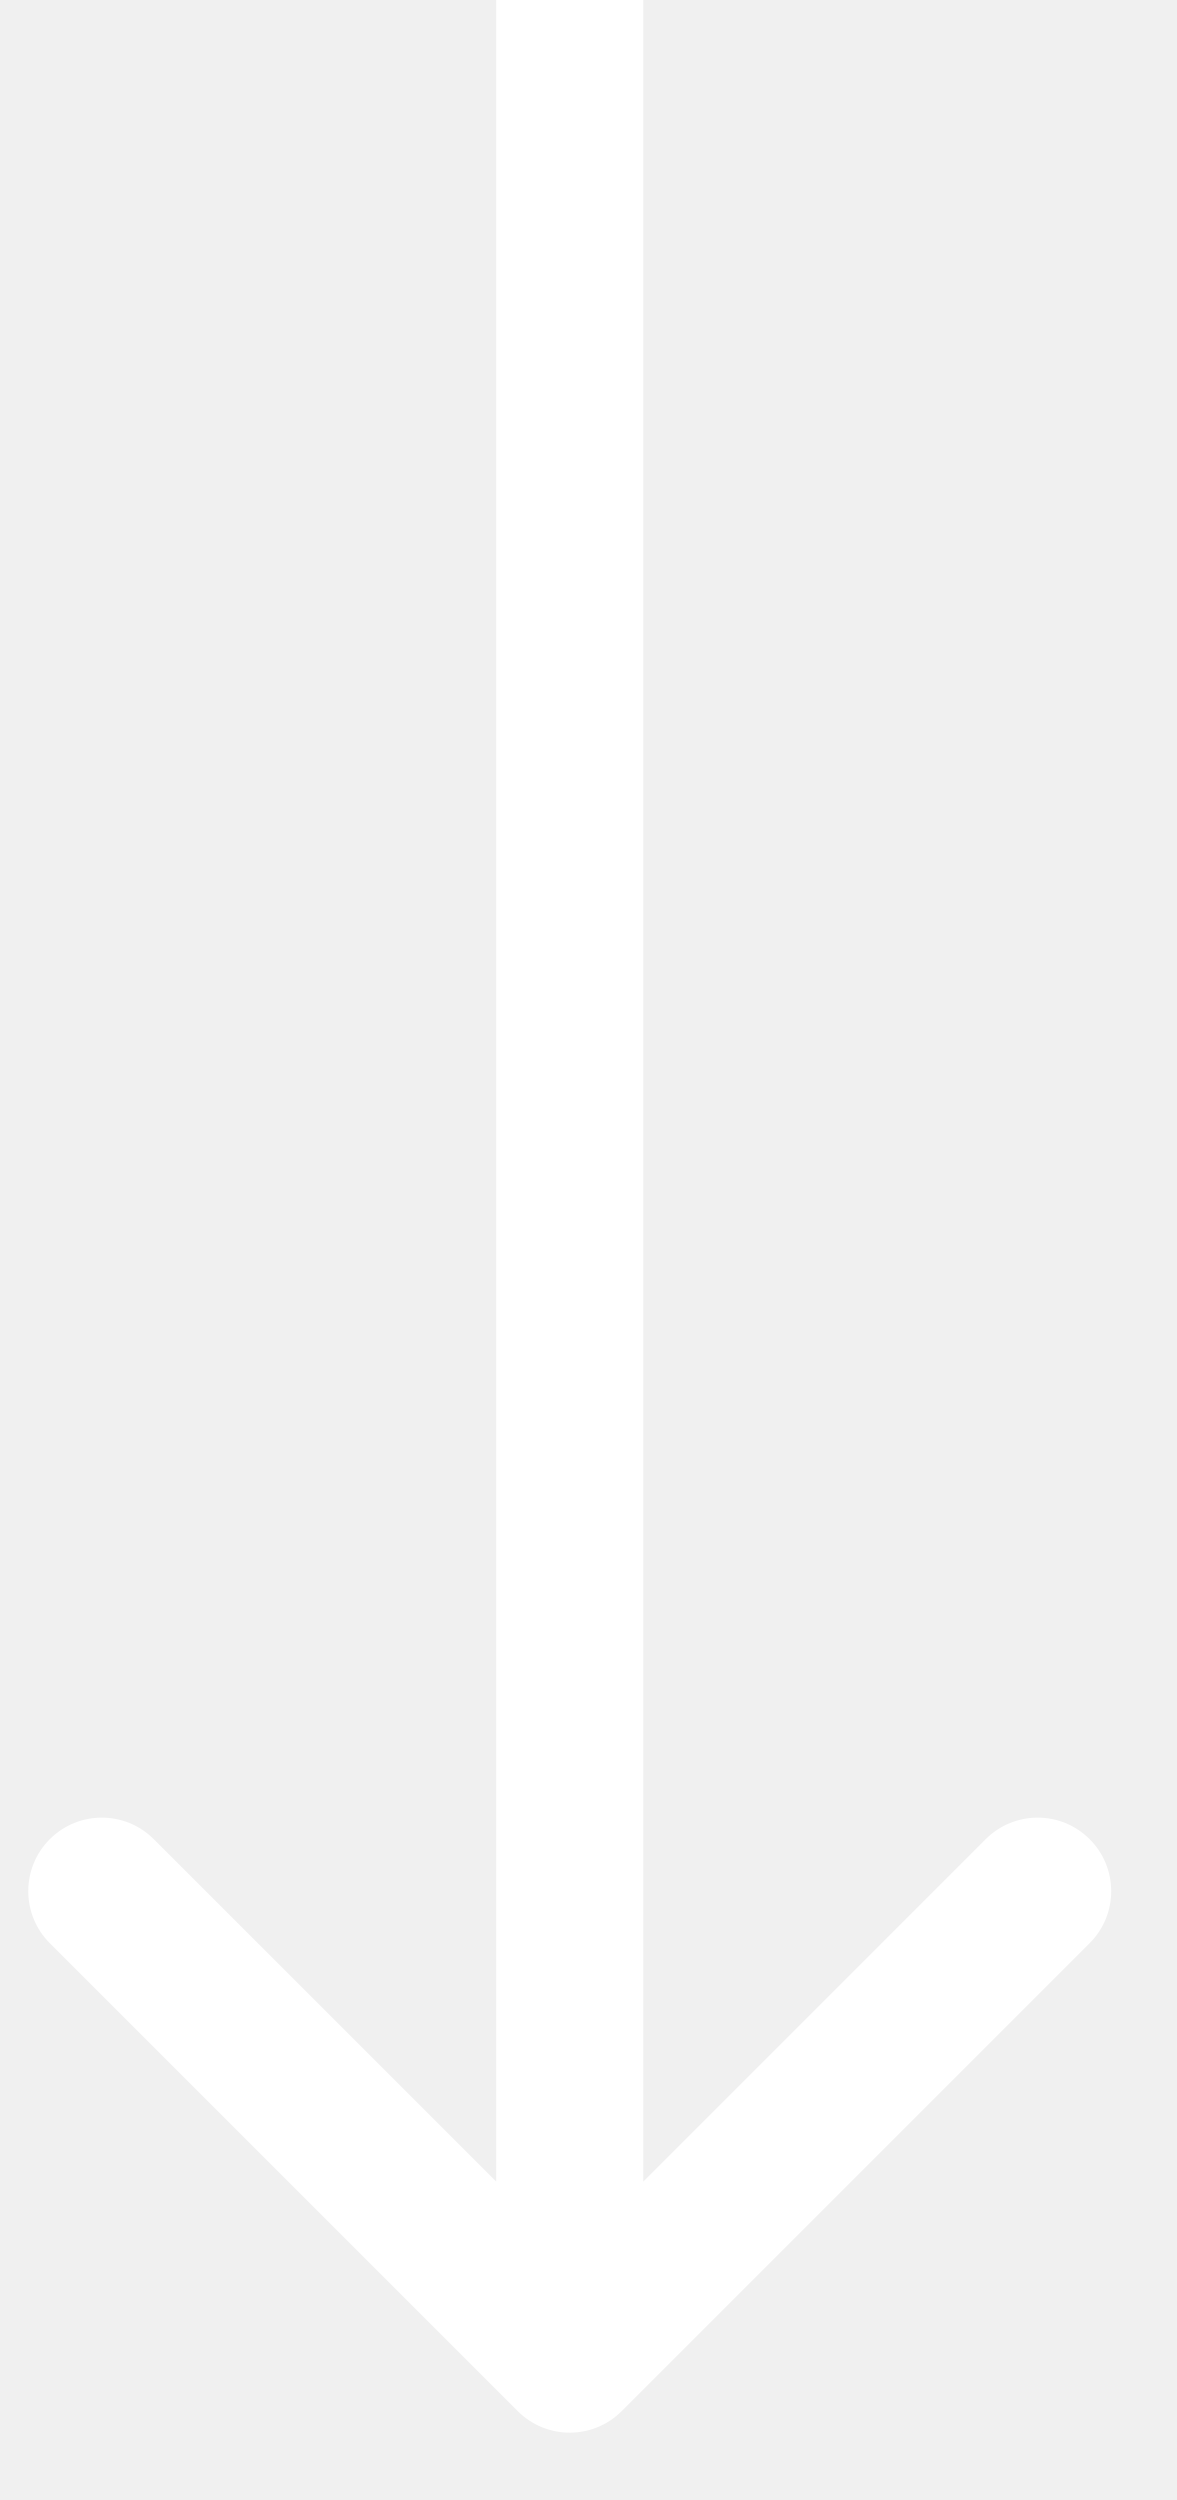
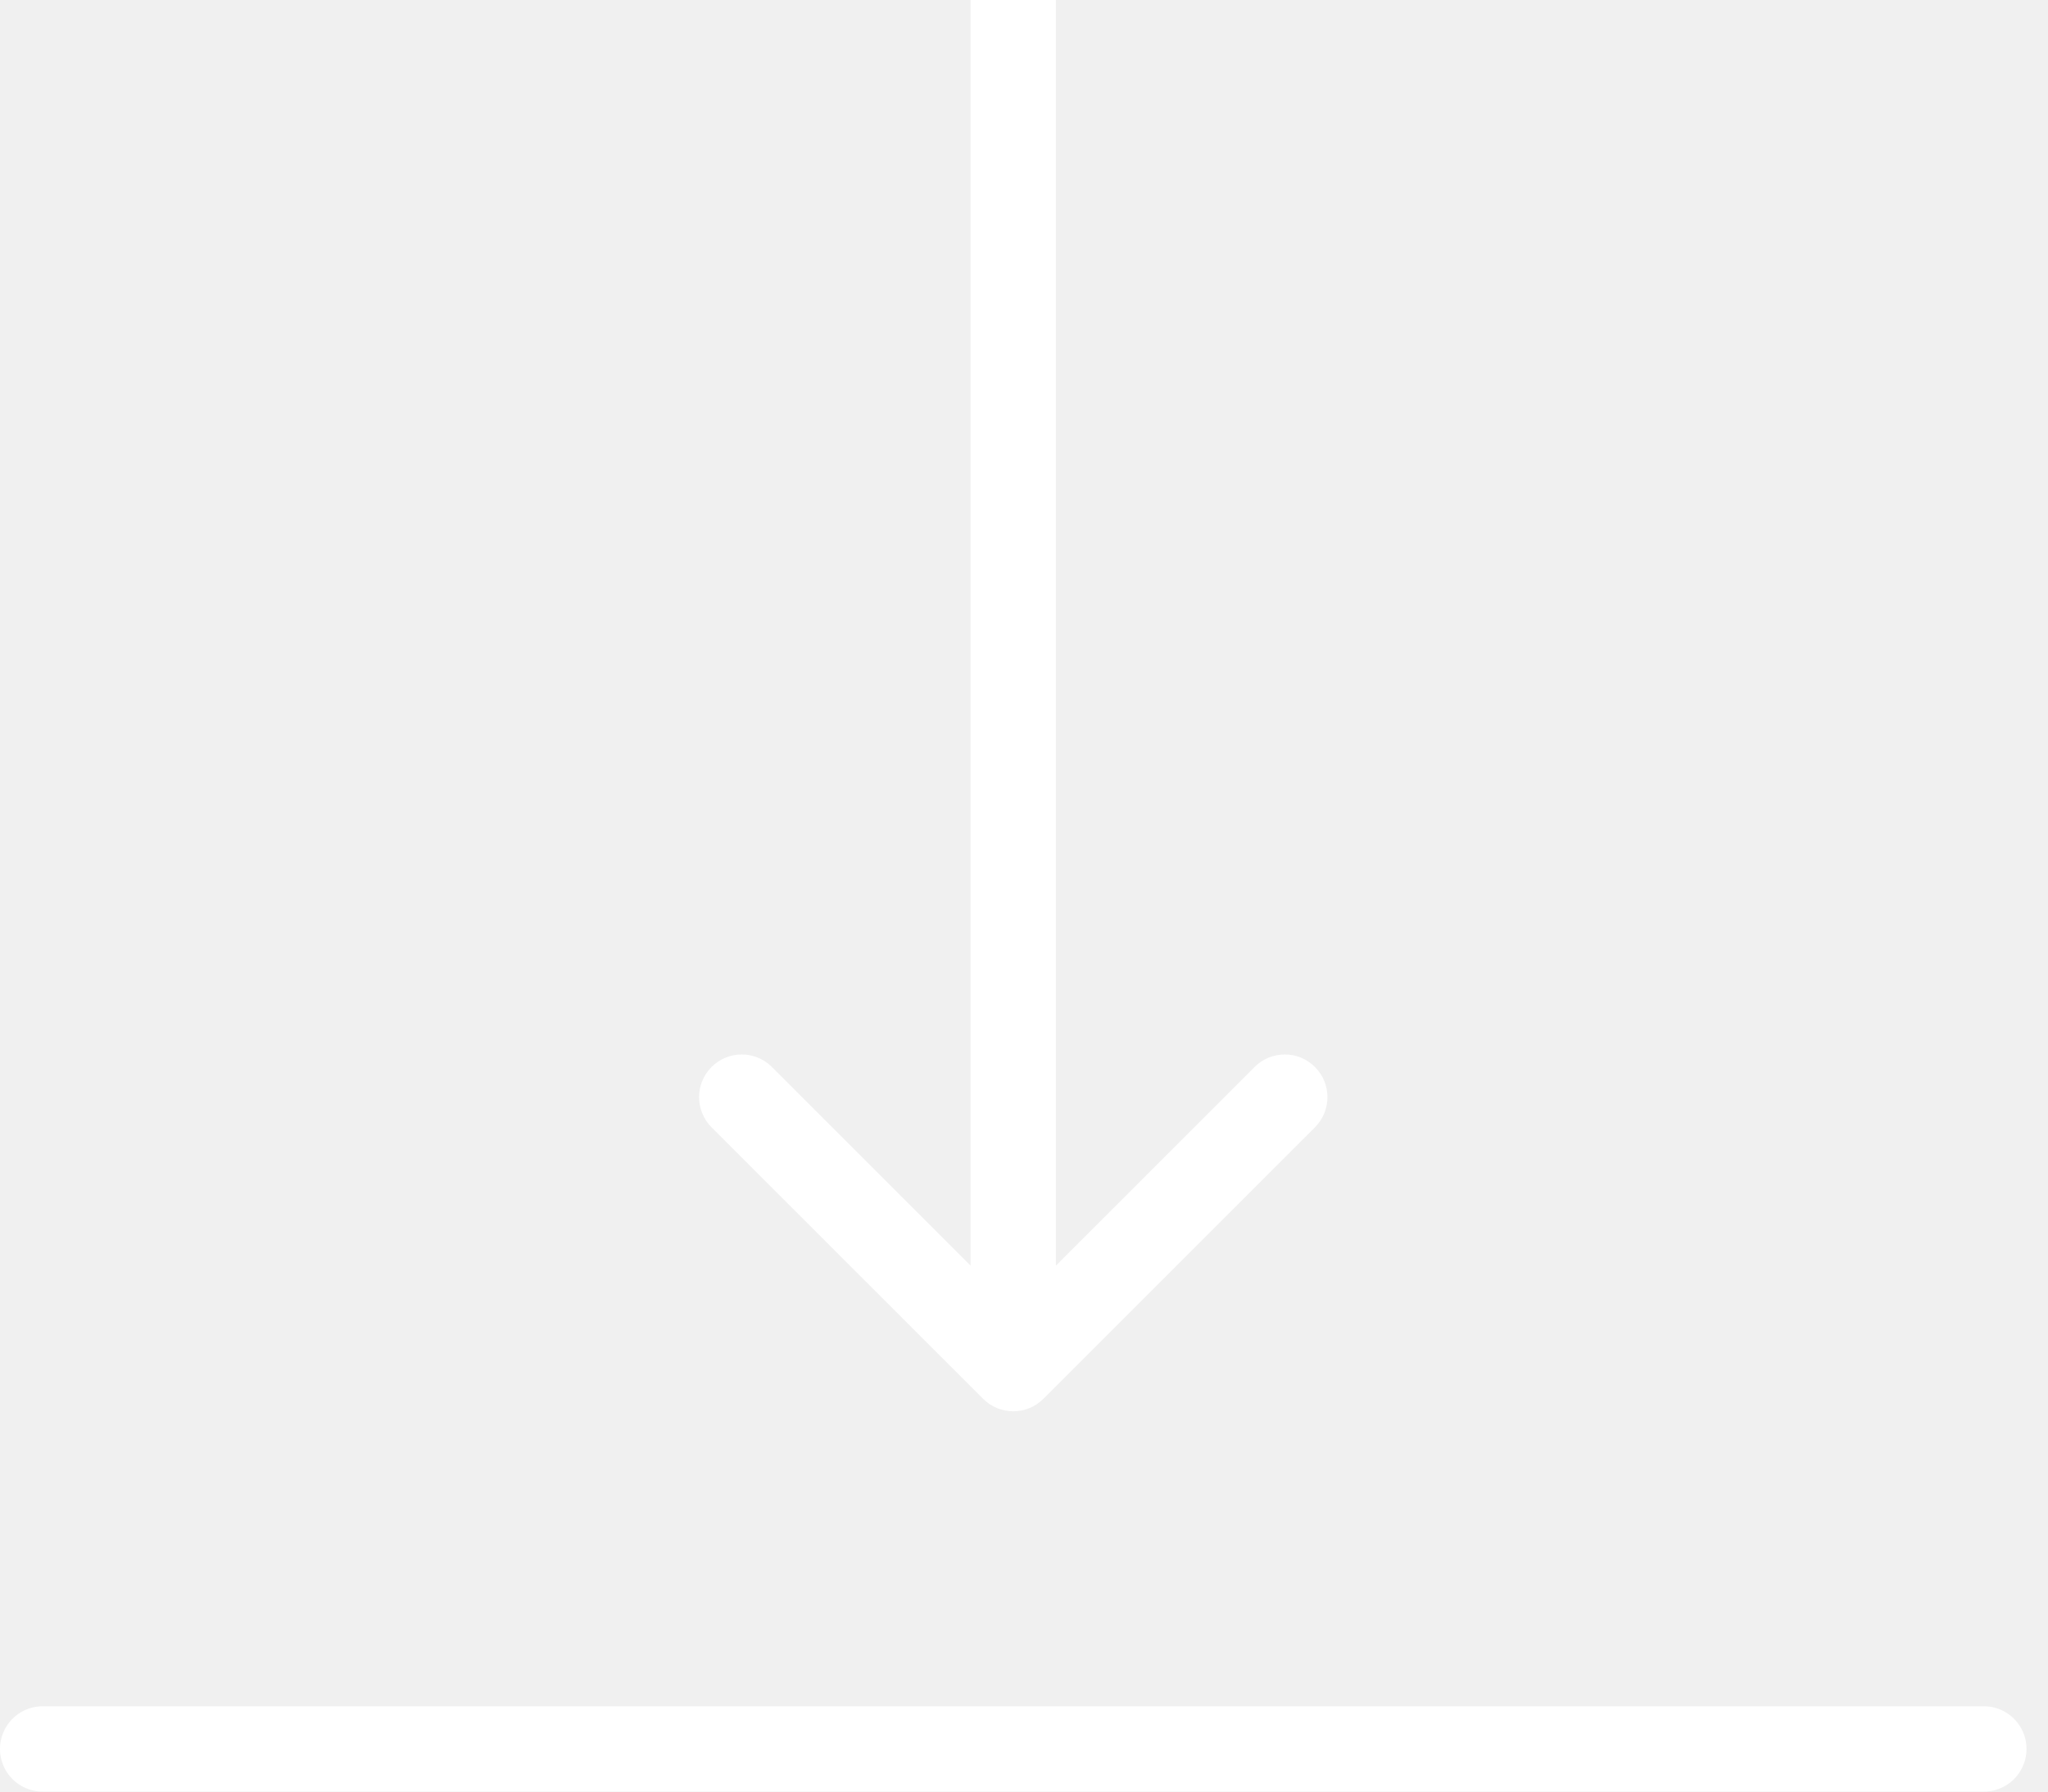
- <svg xmlns="http://www.w3.org/2000/svg" width="16" height="34" viewBox="0 0 16 34" fill="none">
-   <path d="M7.041 32.791C7.432 33.182 8.065 33.182 8.455 32.791L14.819 26.427C15.21 26.037 15.21 25.403 14.819 25.013C14.429 24.622 13.796 24.622 13.405 25.013L7.748 30.67L2.091 25.013C1.701 24.622 1.068 24.622 0.677 25.013C0.287 25.403 0.287 26.037 0.677 26.427L7.041 32.791ZM6.748 3.81472e-08L6.748 32.084L8.748 32.084L8.748 -3.81476e-08L6.748 3.81472e-08Z" fill="white" />
+ <svg xmlns="http://www.w3.org/2000/svg" width="48" height="42" viewBox="0 0 48 42" fill="none">
+   <path d="M23.041 32.791C23.431 33.182 24.065 33.182 24.455 32.791L30.819 26.427C31.21 26.037 31.21 25.403 30.819 25.013C30.429 24.622 29.796 24.622 29.405 25.013L23.748 30.67L18.091 25.013C17.701 24.622 17.068 24.622 16.677 25.013C16.287 25.403 16.287 26.037 16.677 26.427L23.041 32.791ZM22.748 3.81472e-08L22.748 32.084L24.748 32.084L24.748 -3.81476e-08L22.748 3.81472e-08Z" fill="white" />
+   <line x1="46.496" y1="41" x2="1" y2="41" stroke="white" stroke-width="2" stroke-linecap="round" />
</svg>
